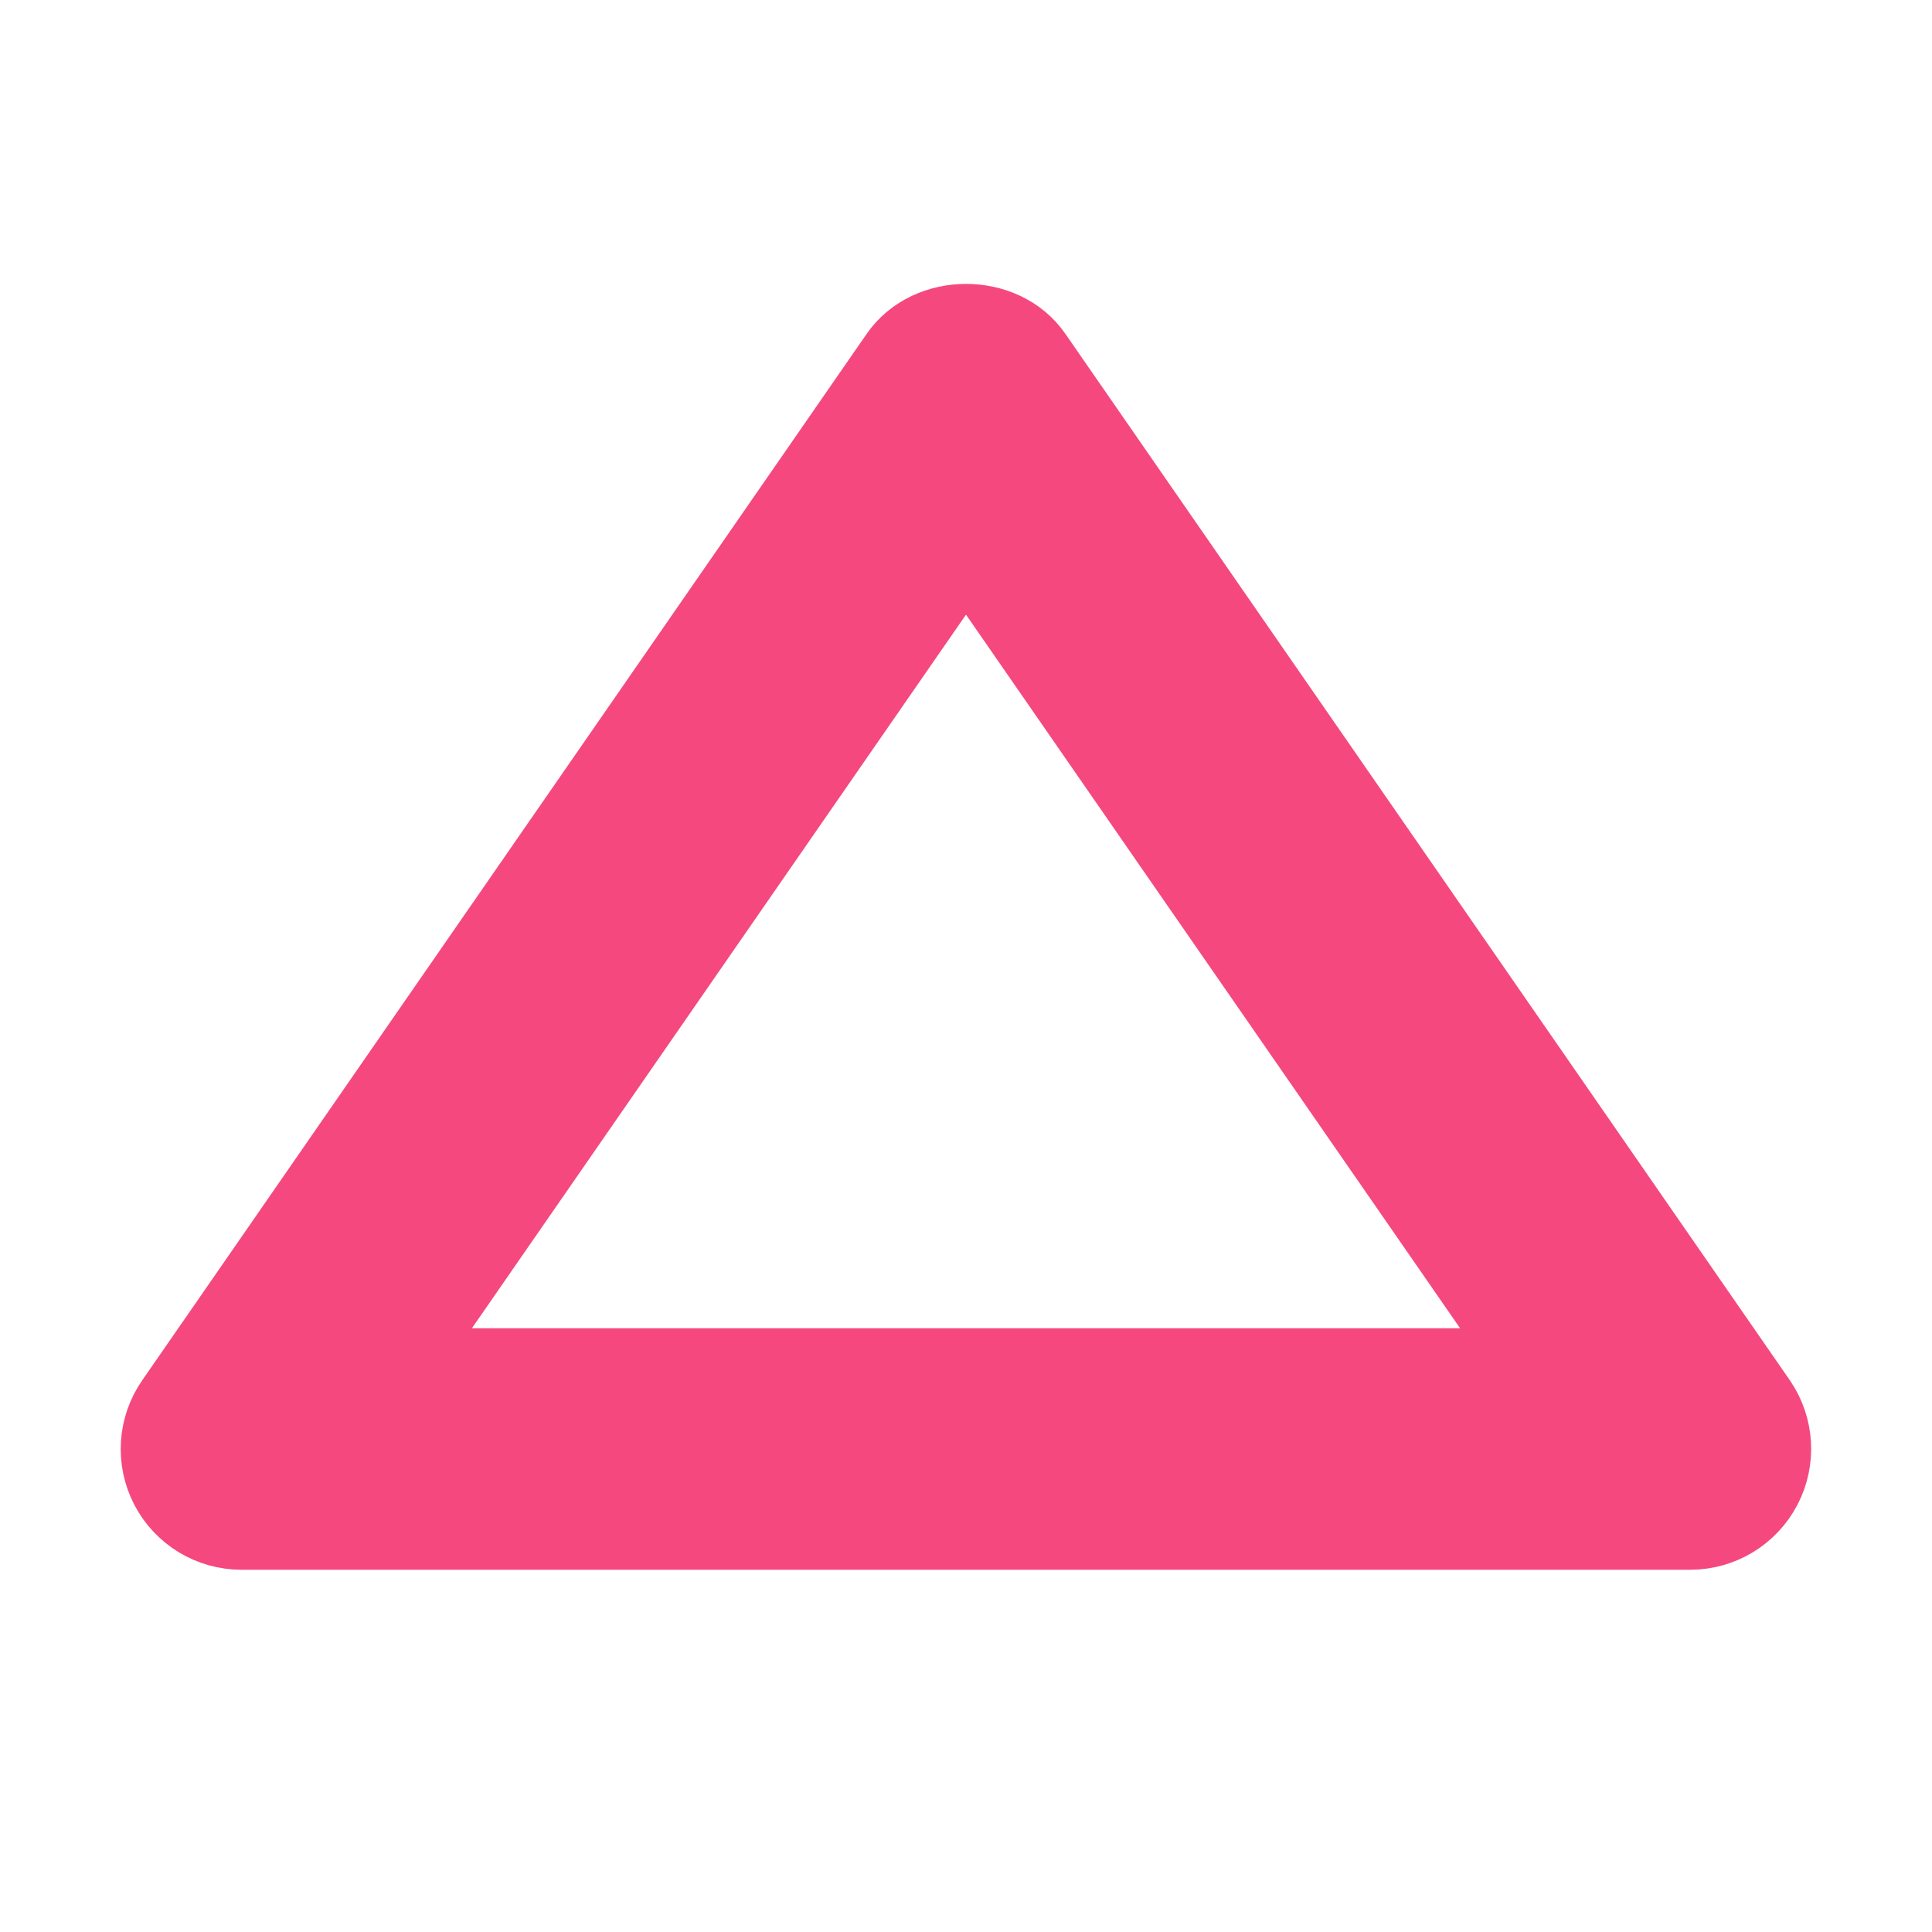
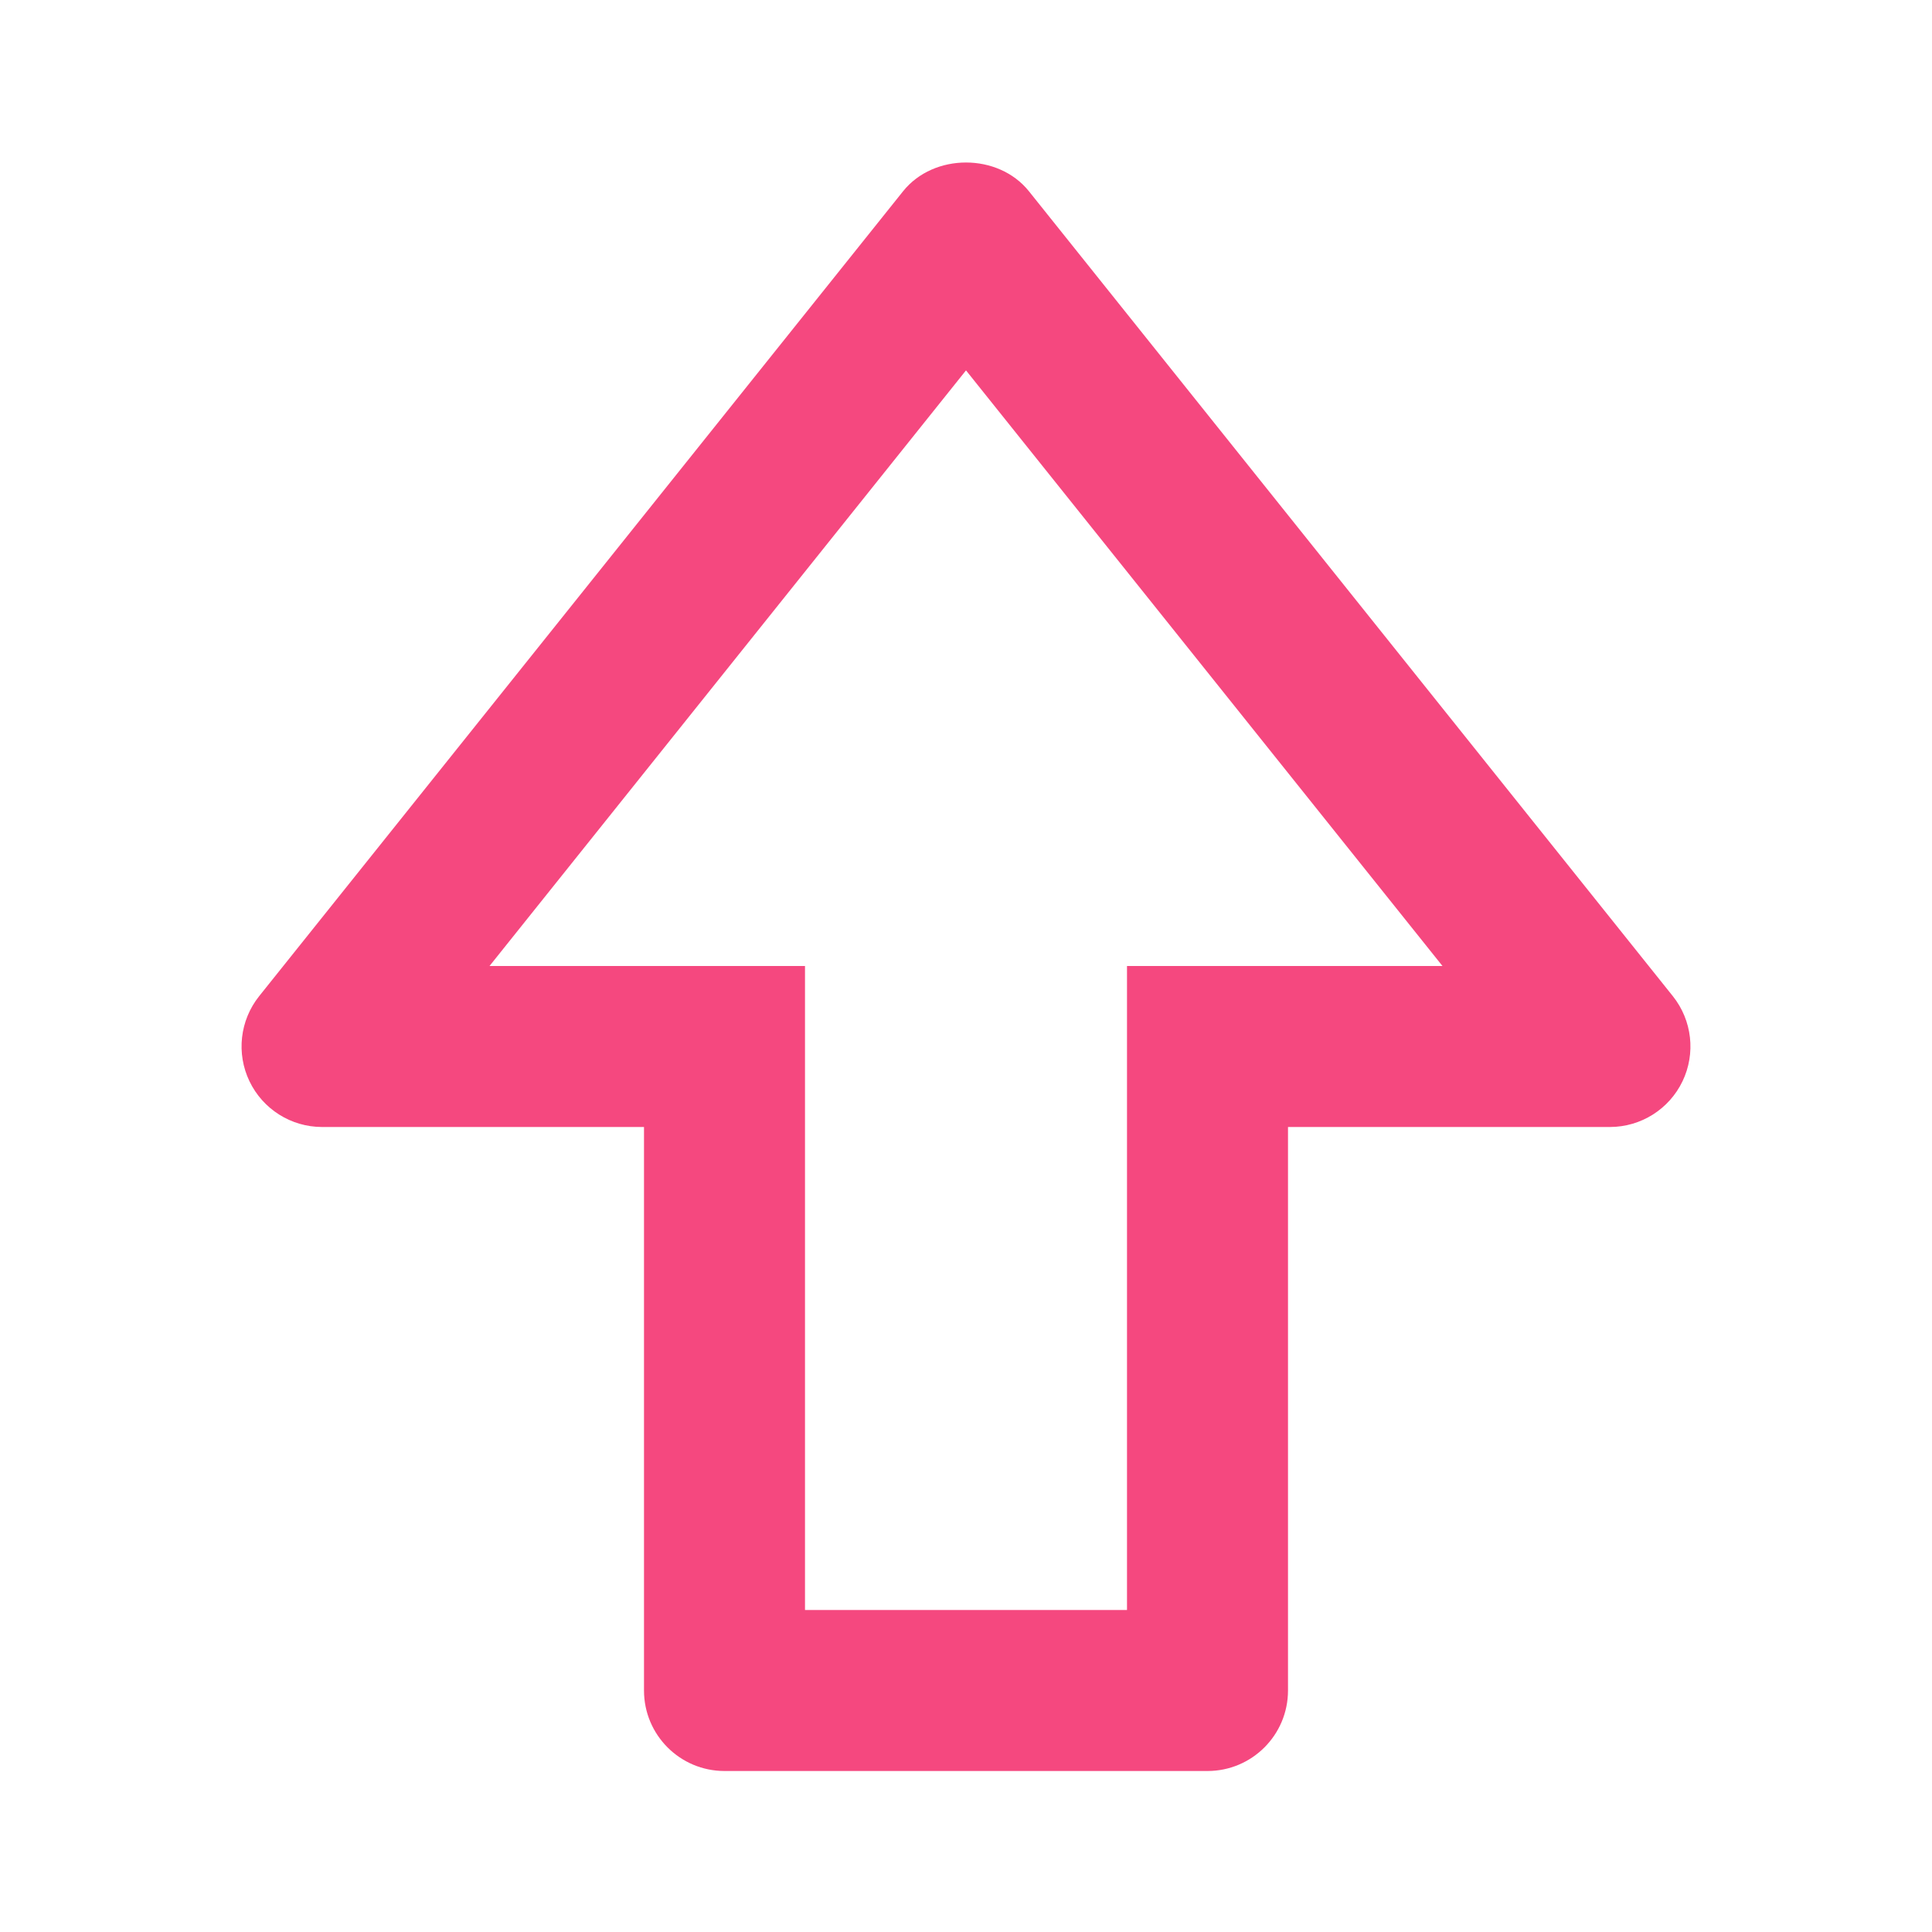
- <svg xmlns="http://www.w3.org/2000/svg" fill="#f5487f" width="800px" height="800px" viewBox="0 0 24 24" stroke="#f5487f">
+ <svg xmlns="http://www.w3.org/2000/svg" fill="#f5487f" width="800px" height="800px" viewBox="0 0 24 24">
  <g id="SVGRepo_bgCarrier" stroke-width="0" />
  <g id="SVGRepo_tracerCarrier" stroke-linecap="round" stroke-linejoin="round" />
  <g id="SVGRepo_iconCarrier">
-     <path d="M3 19h18a1.002 1.002 0 0 0 .823-1.569l-9-13c-.373-.539-1.271-.539-1.645 0l-9 13A.999.999 0 0 0 3 19zm9-12.243L19.092 17H4.908L12 6.757z" />
+     <path d="M12.781 2.375c-.381-.475-1.181-.475-1.562 0l-8 10A1.001 1.001 0 0 0 4 14h4v7a1 1 0 0 0 1 1h6a1 1 0 0 0 1-1v-7h4a1.001 1.001 0 0 0 .781-1.625l-8-10zM15 12h-1v8h-4v-8H6.081L12 4.601 17.919 12H15z" />
  </g>
</svg>
